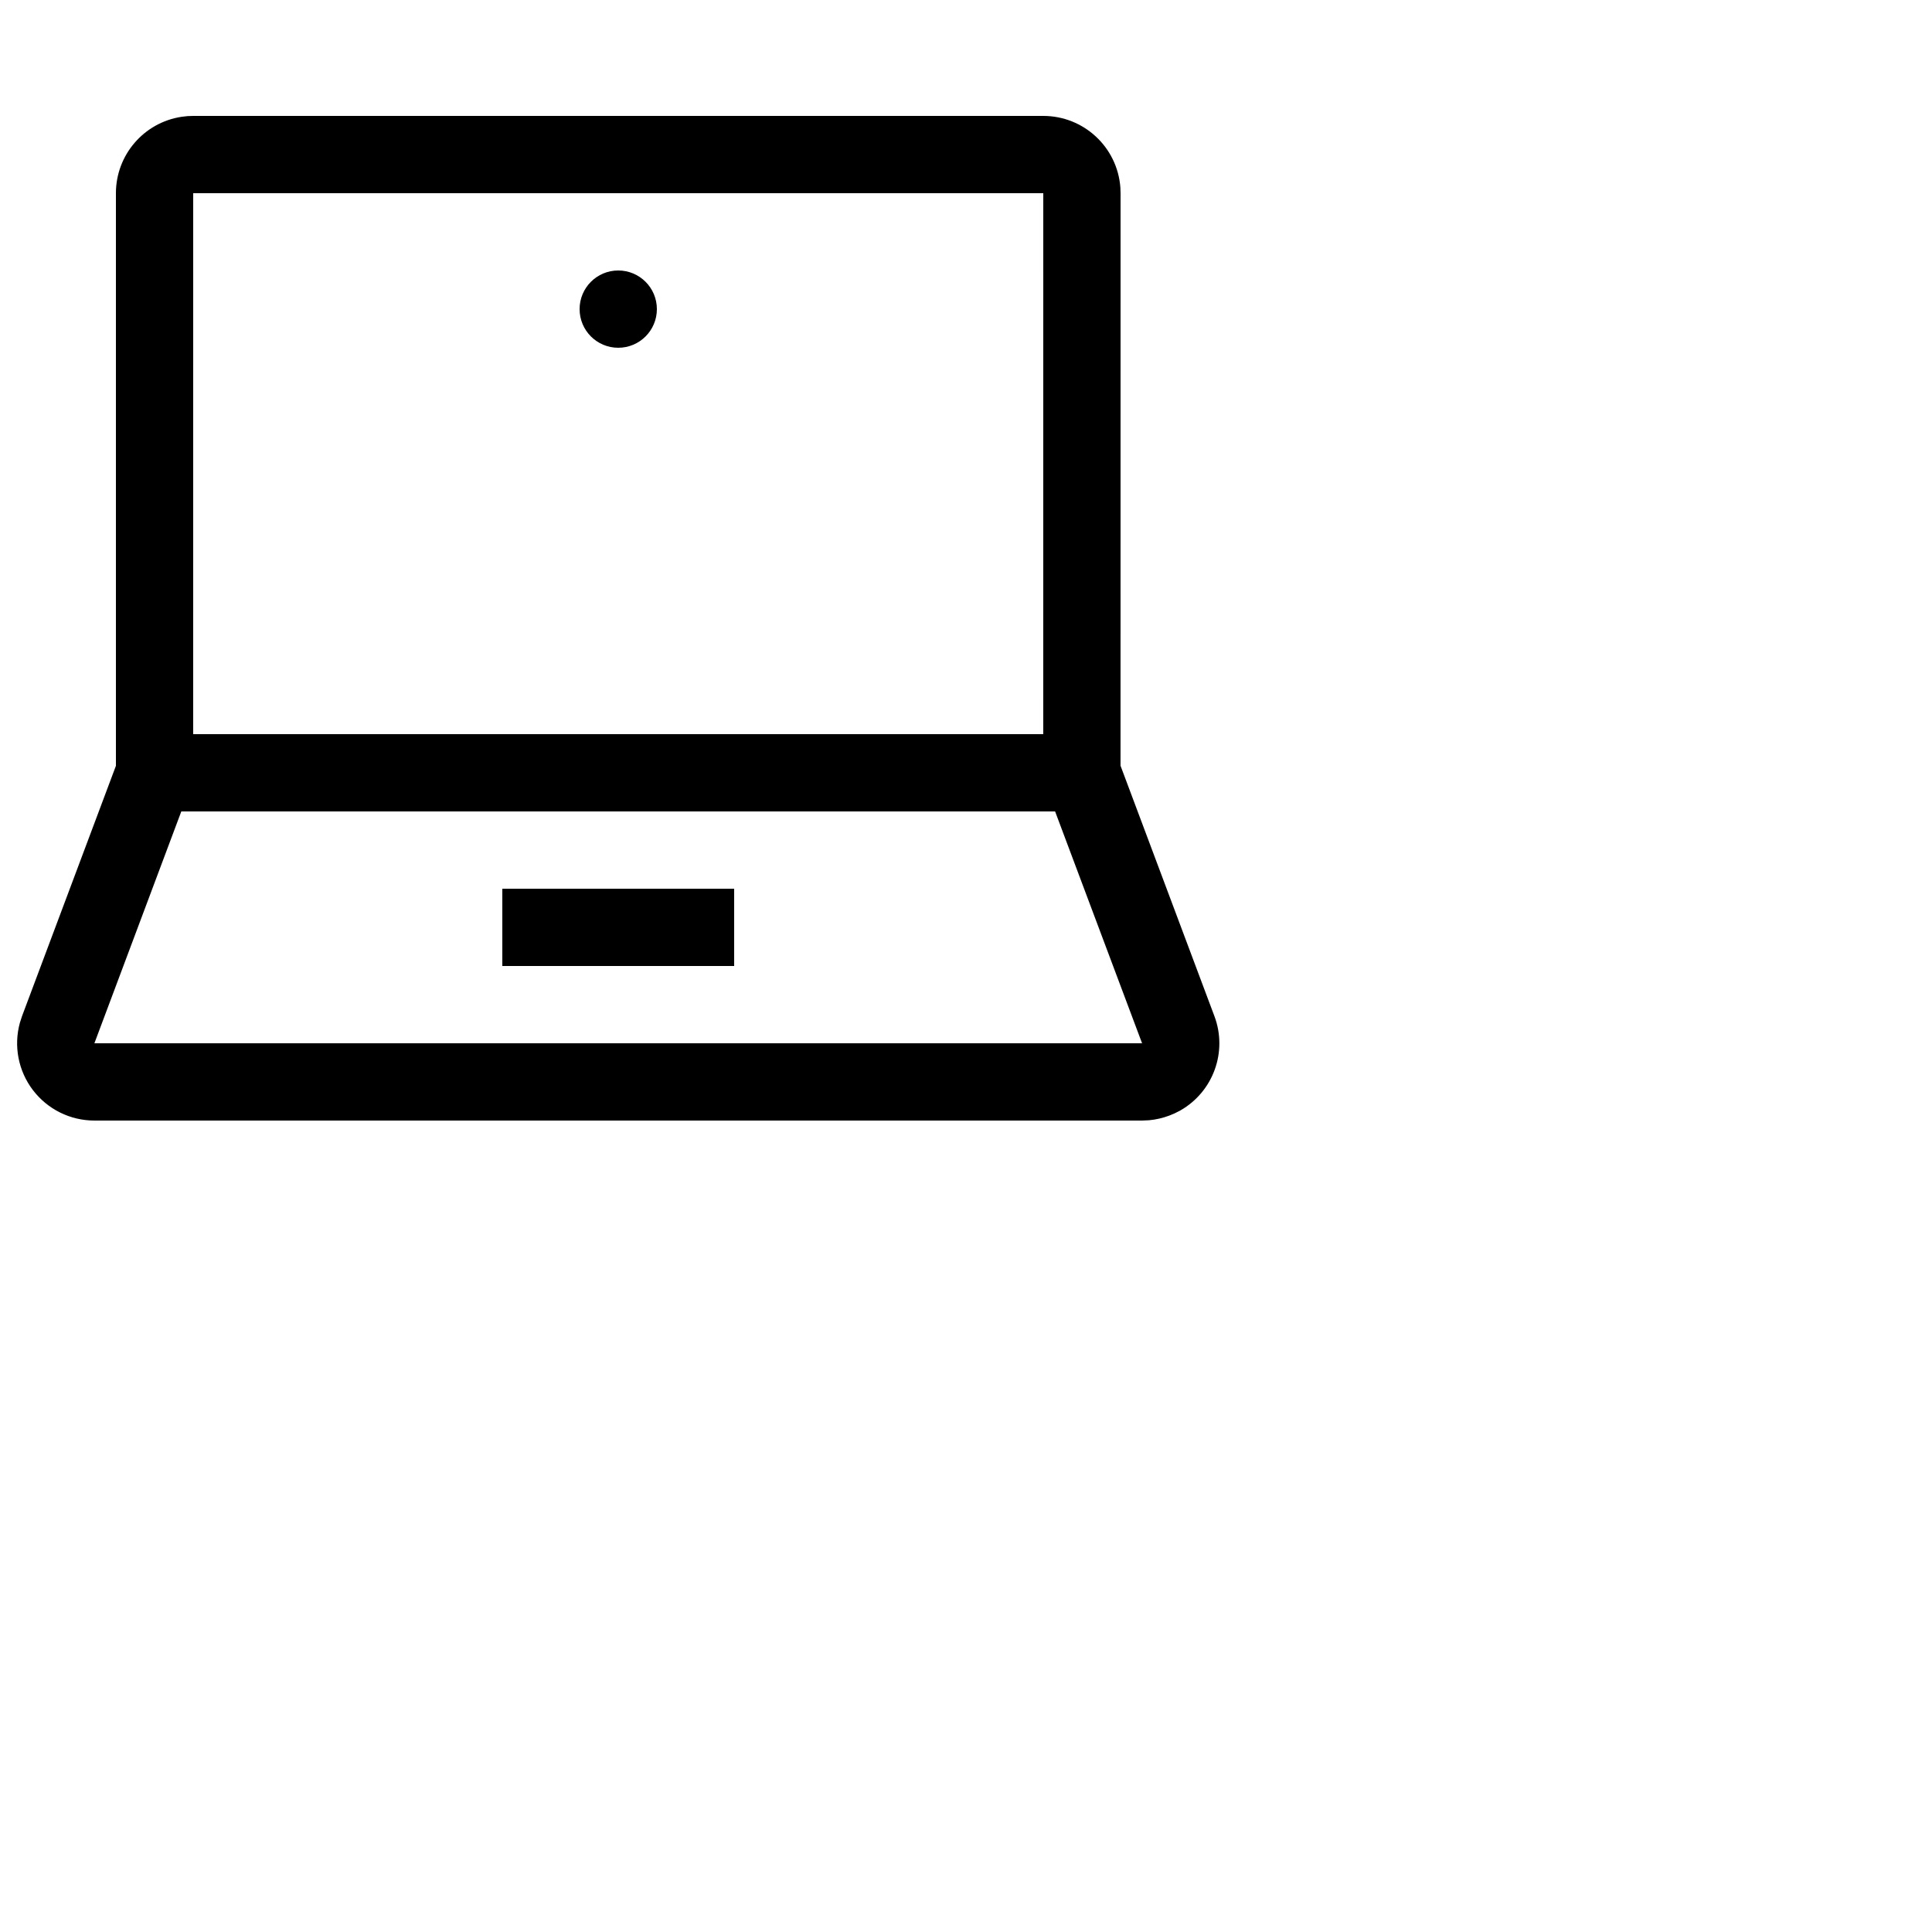
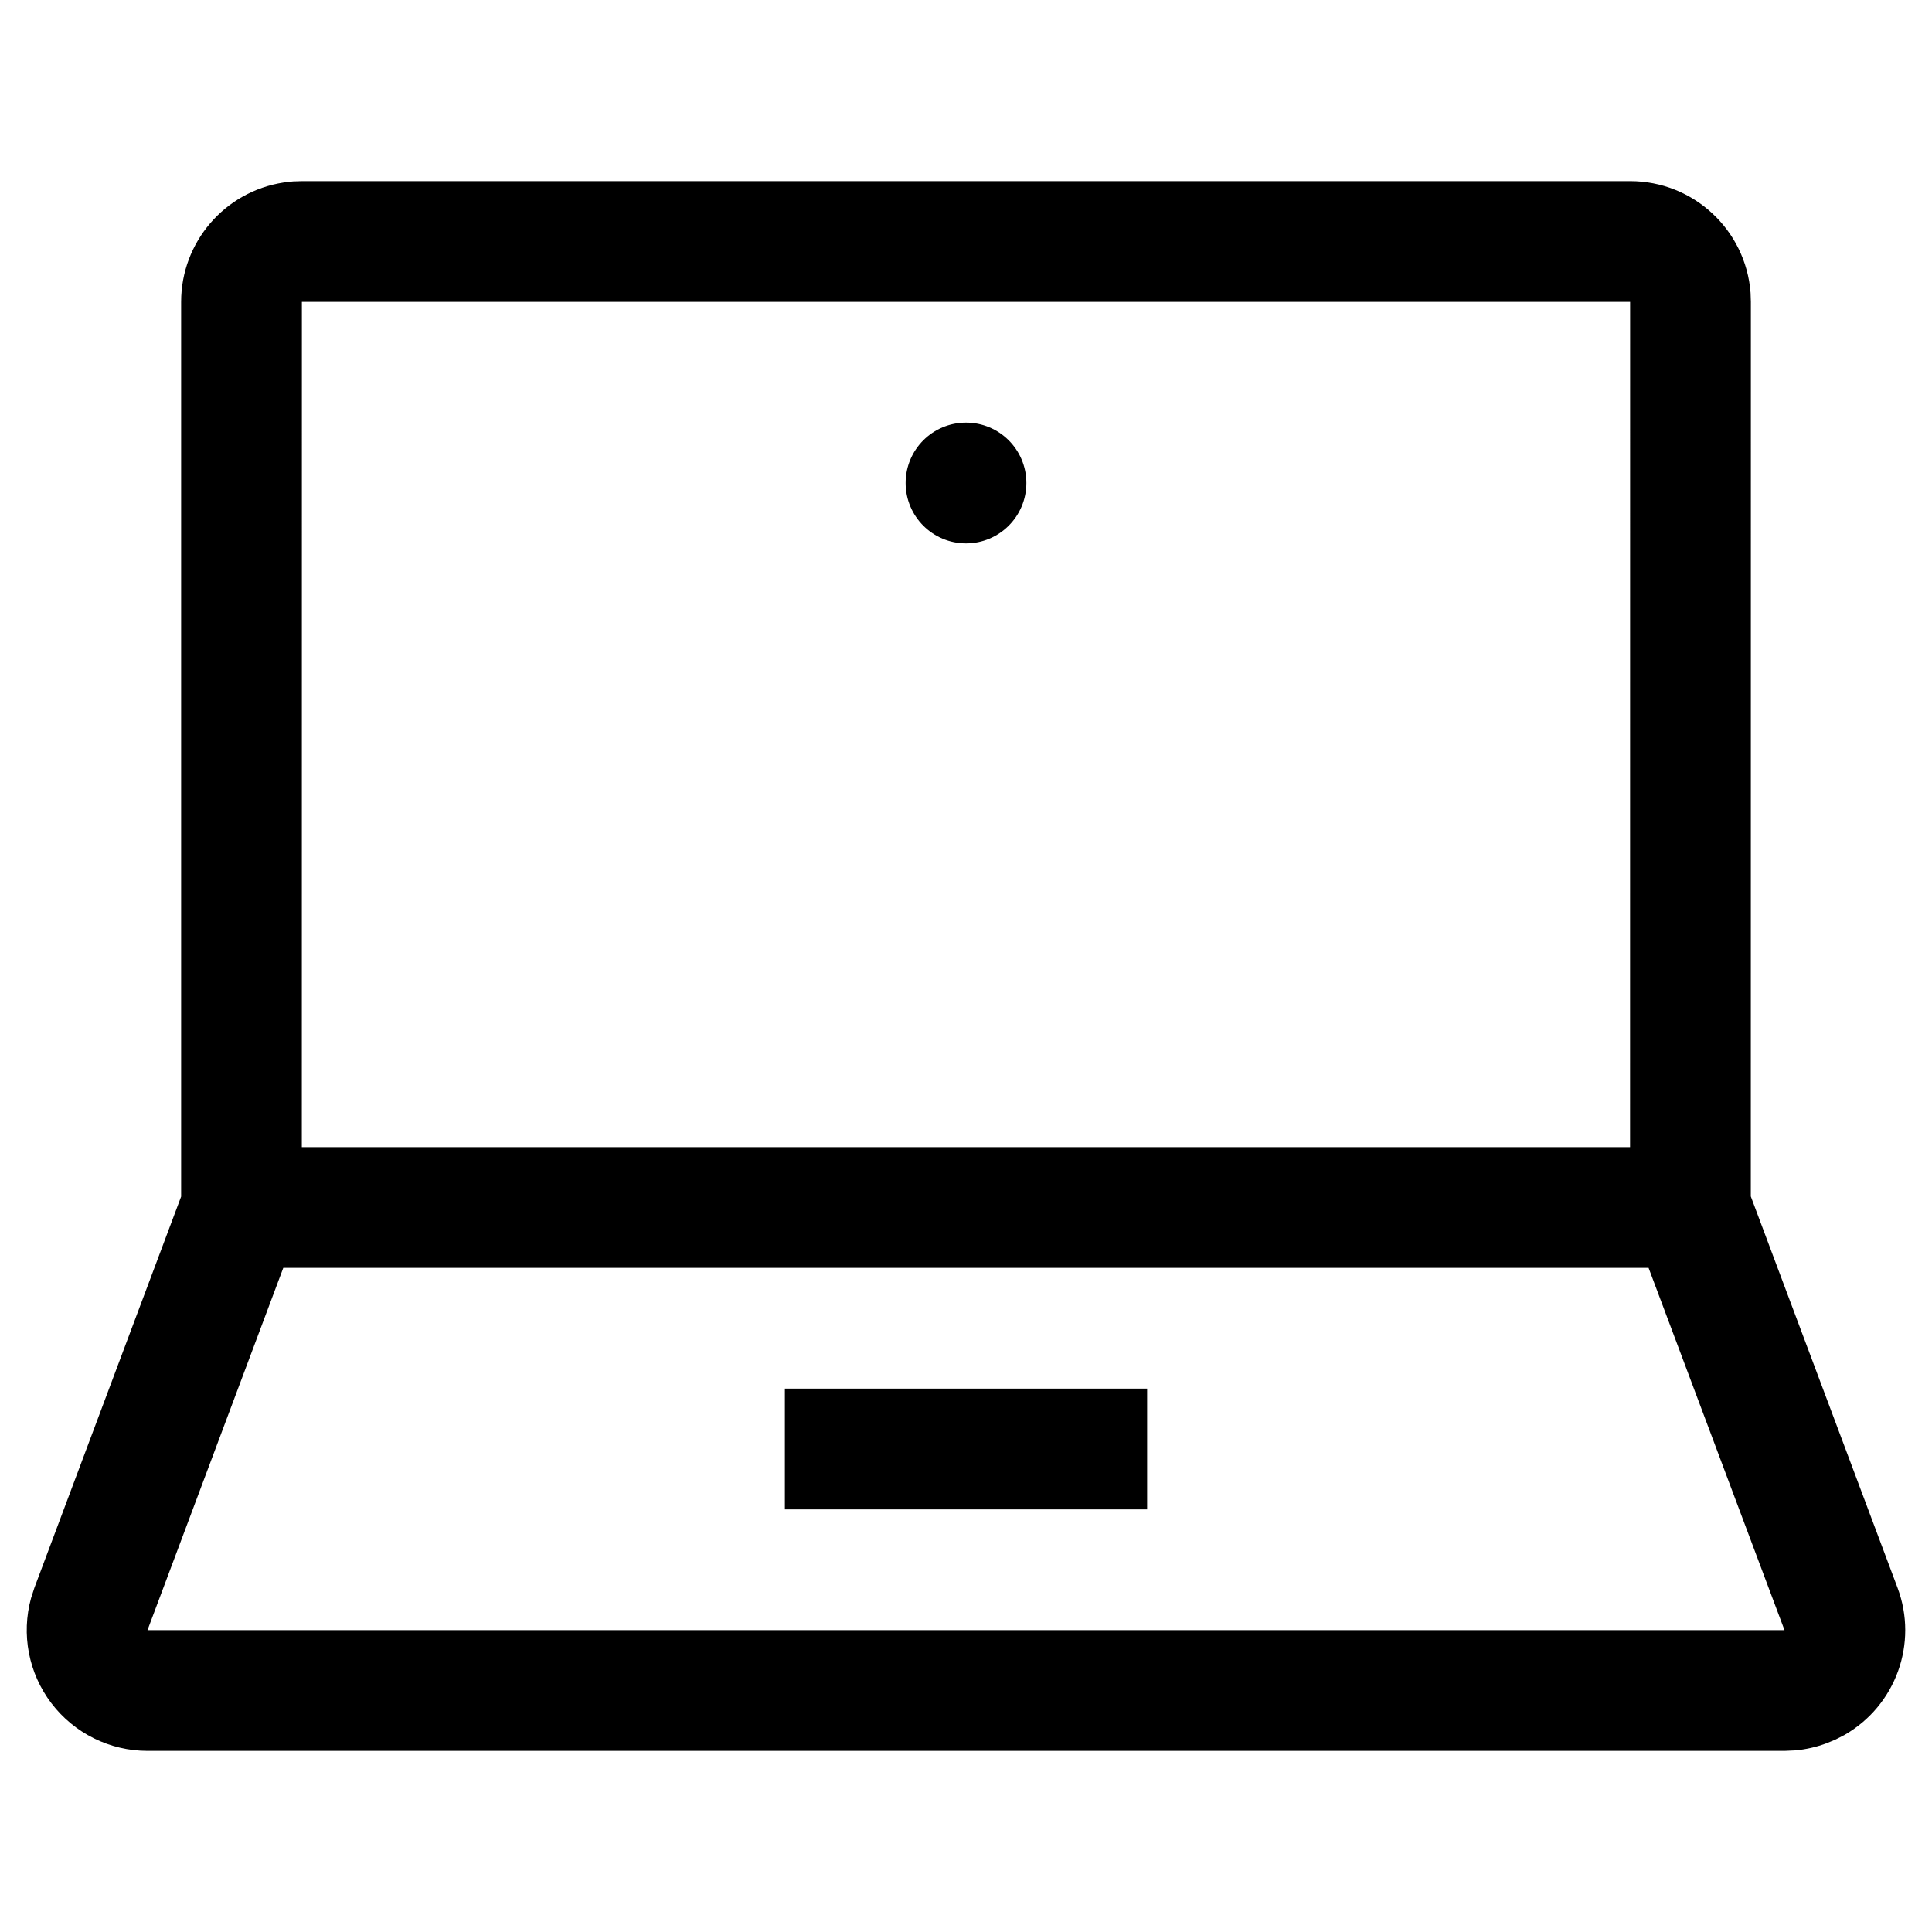
- <svg xmlns="http://www.w3.org/2000/svg" width="50" height="50" viewBox="0 0 50 50">
+ <svg xmlns="http://www.w3.org/2000/svg" aria-hidden="true" role="presentation" viewBox="0 0 32 32" style="display: block; height: 24px; width: 24px; fill: currentcolor;">
  <path style="text-indent:0;text-align:start;line-height:normal;text-transform:none;block-progression:tb;-inkscape-font-specification:Bitstream Vera Sans" d="M27 3a2 2 0 0 1 1.995 1.85L29 5l-.001 14.816 2.43 6.482a2 2 0 0 1-.881 2.44l-.145.074-.144.06a2 2 0 0 1-.523.12l-.179.008H2.443a2 2 0 0 1-1.928-2.532l.055-.17L3 19.819 3 5a2 2 0 0 1 1.697-1.977l.154-.018L5 3zm.306 18H4.692l-2.249 6h27.114zM19 23v2h-6v-2zm8-18H5l-.001 14h22zM16 7a1 1 0 1 1 0 2 1 1 0 0 1 0-2z" />
</svg>
